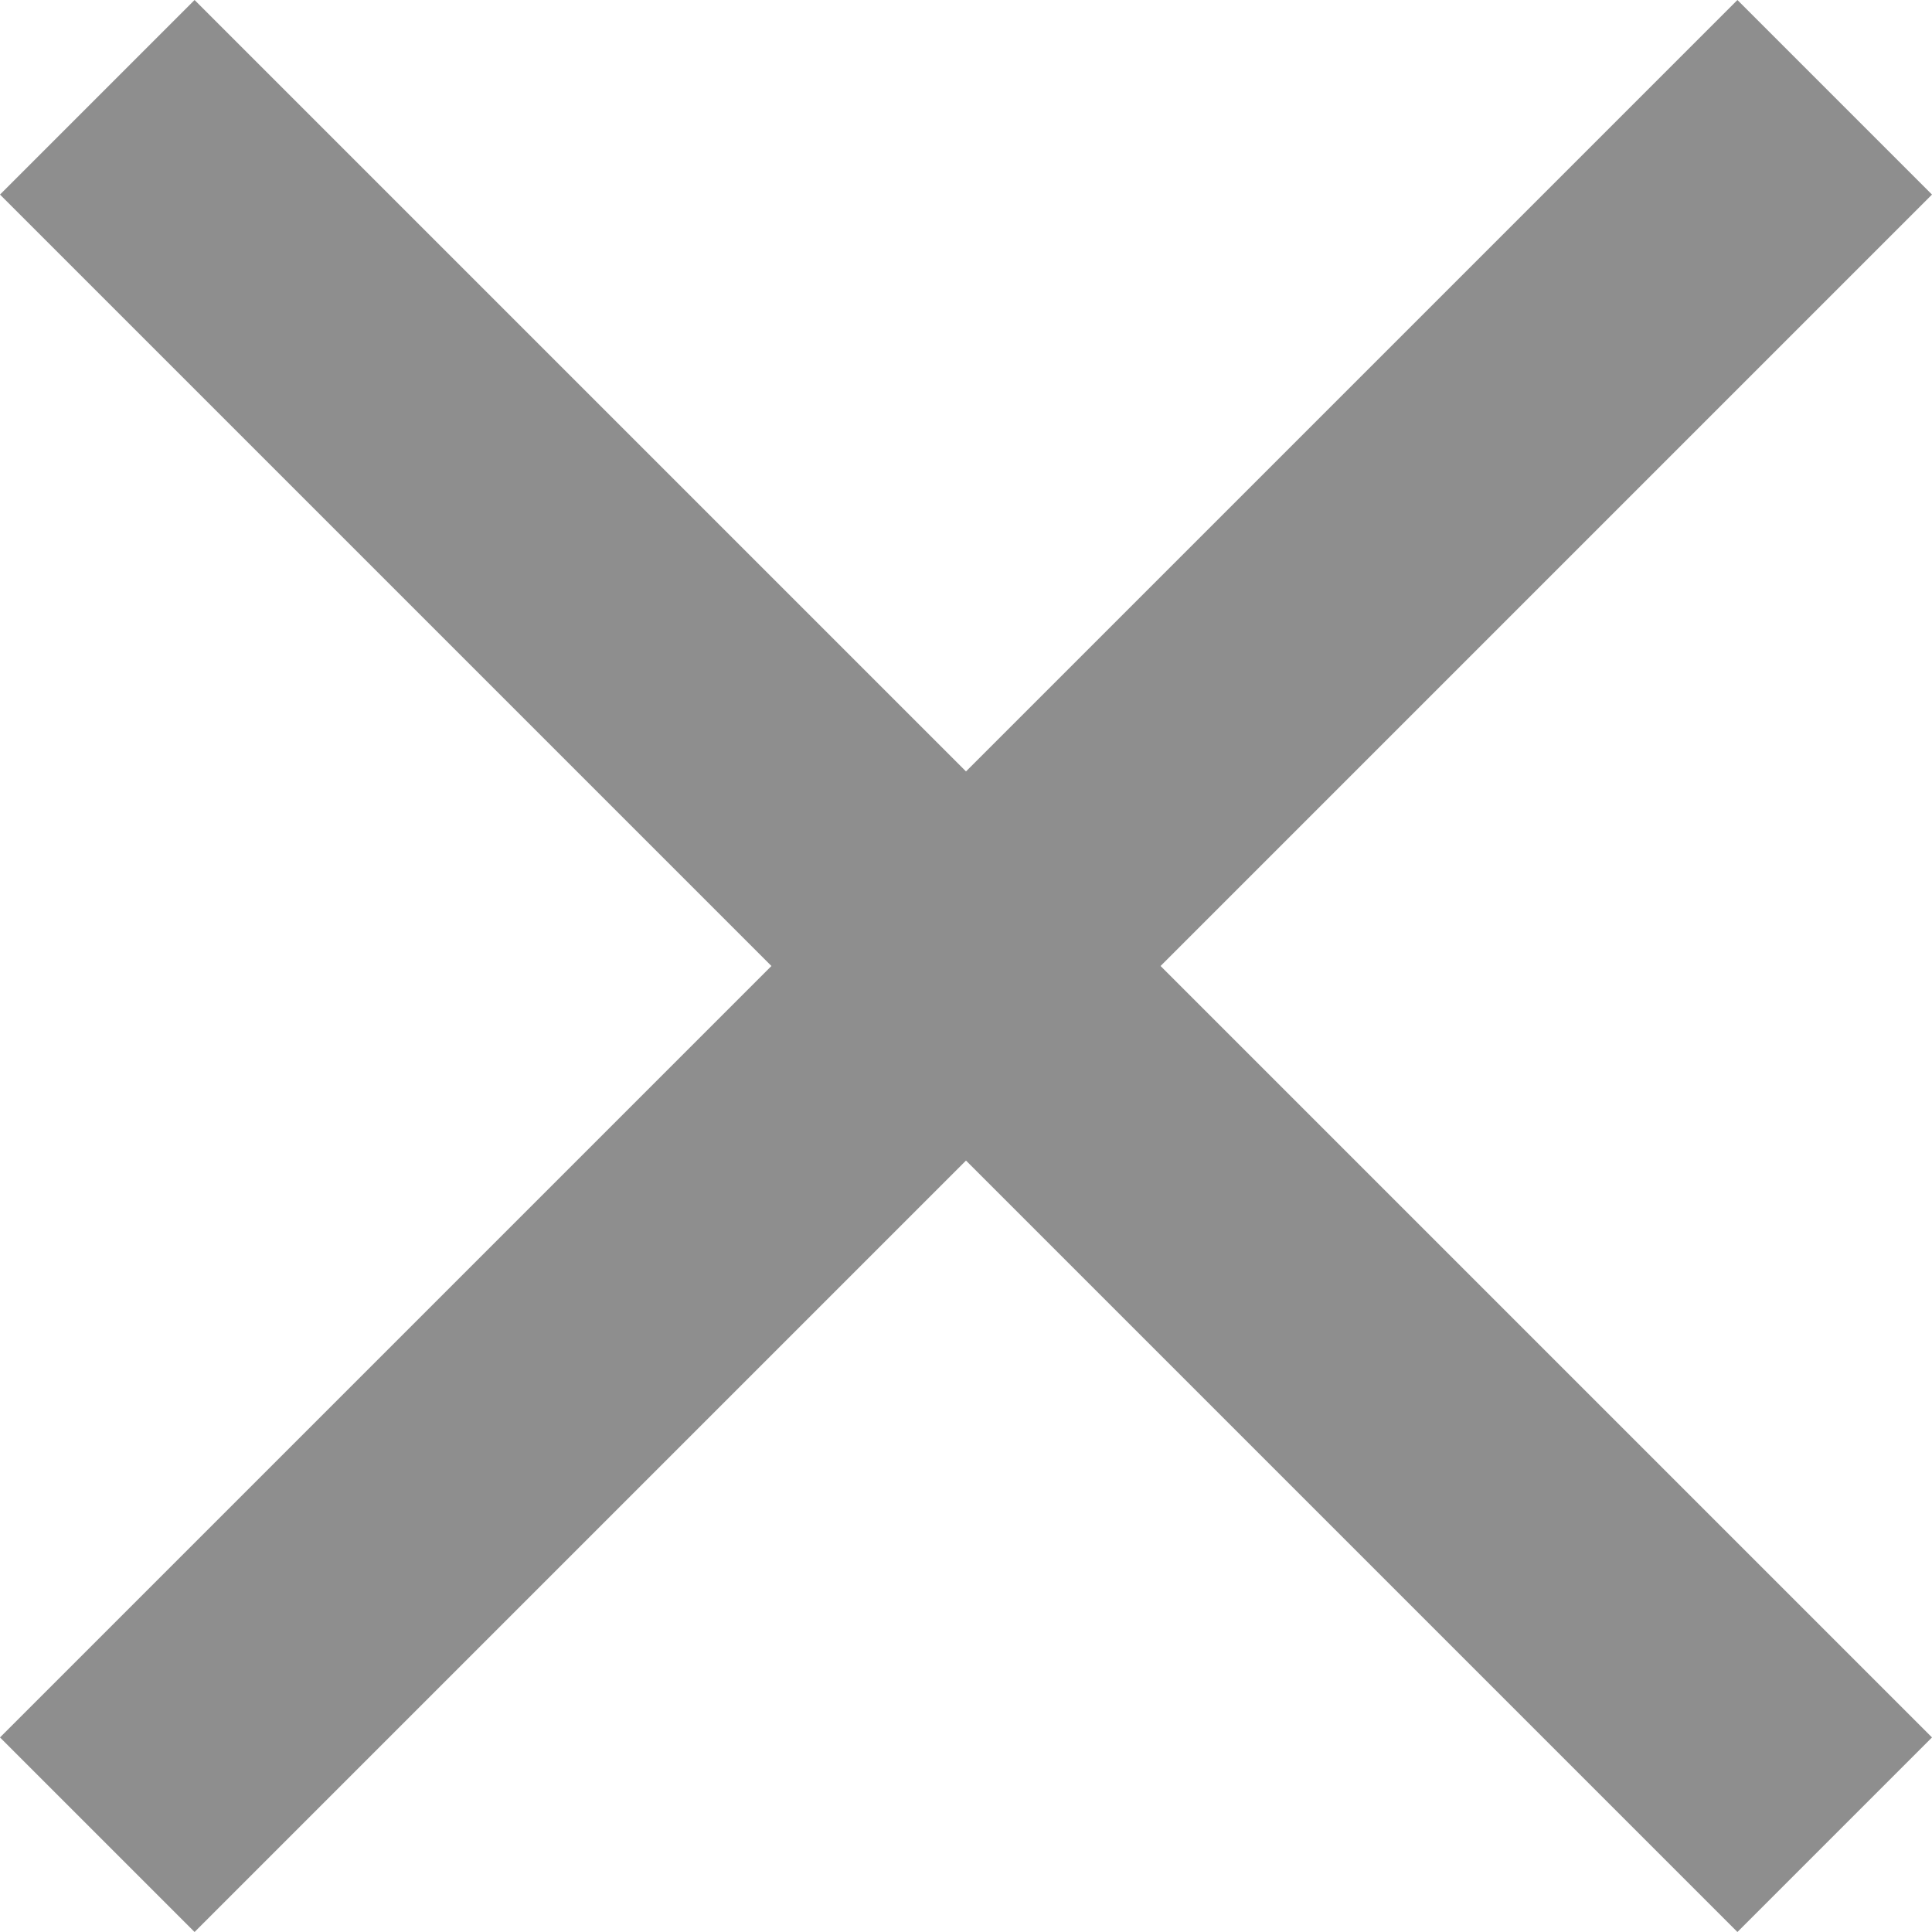
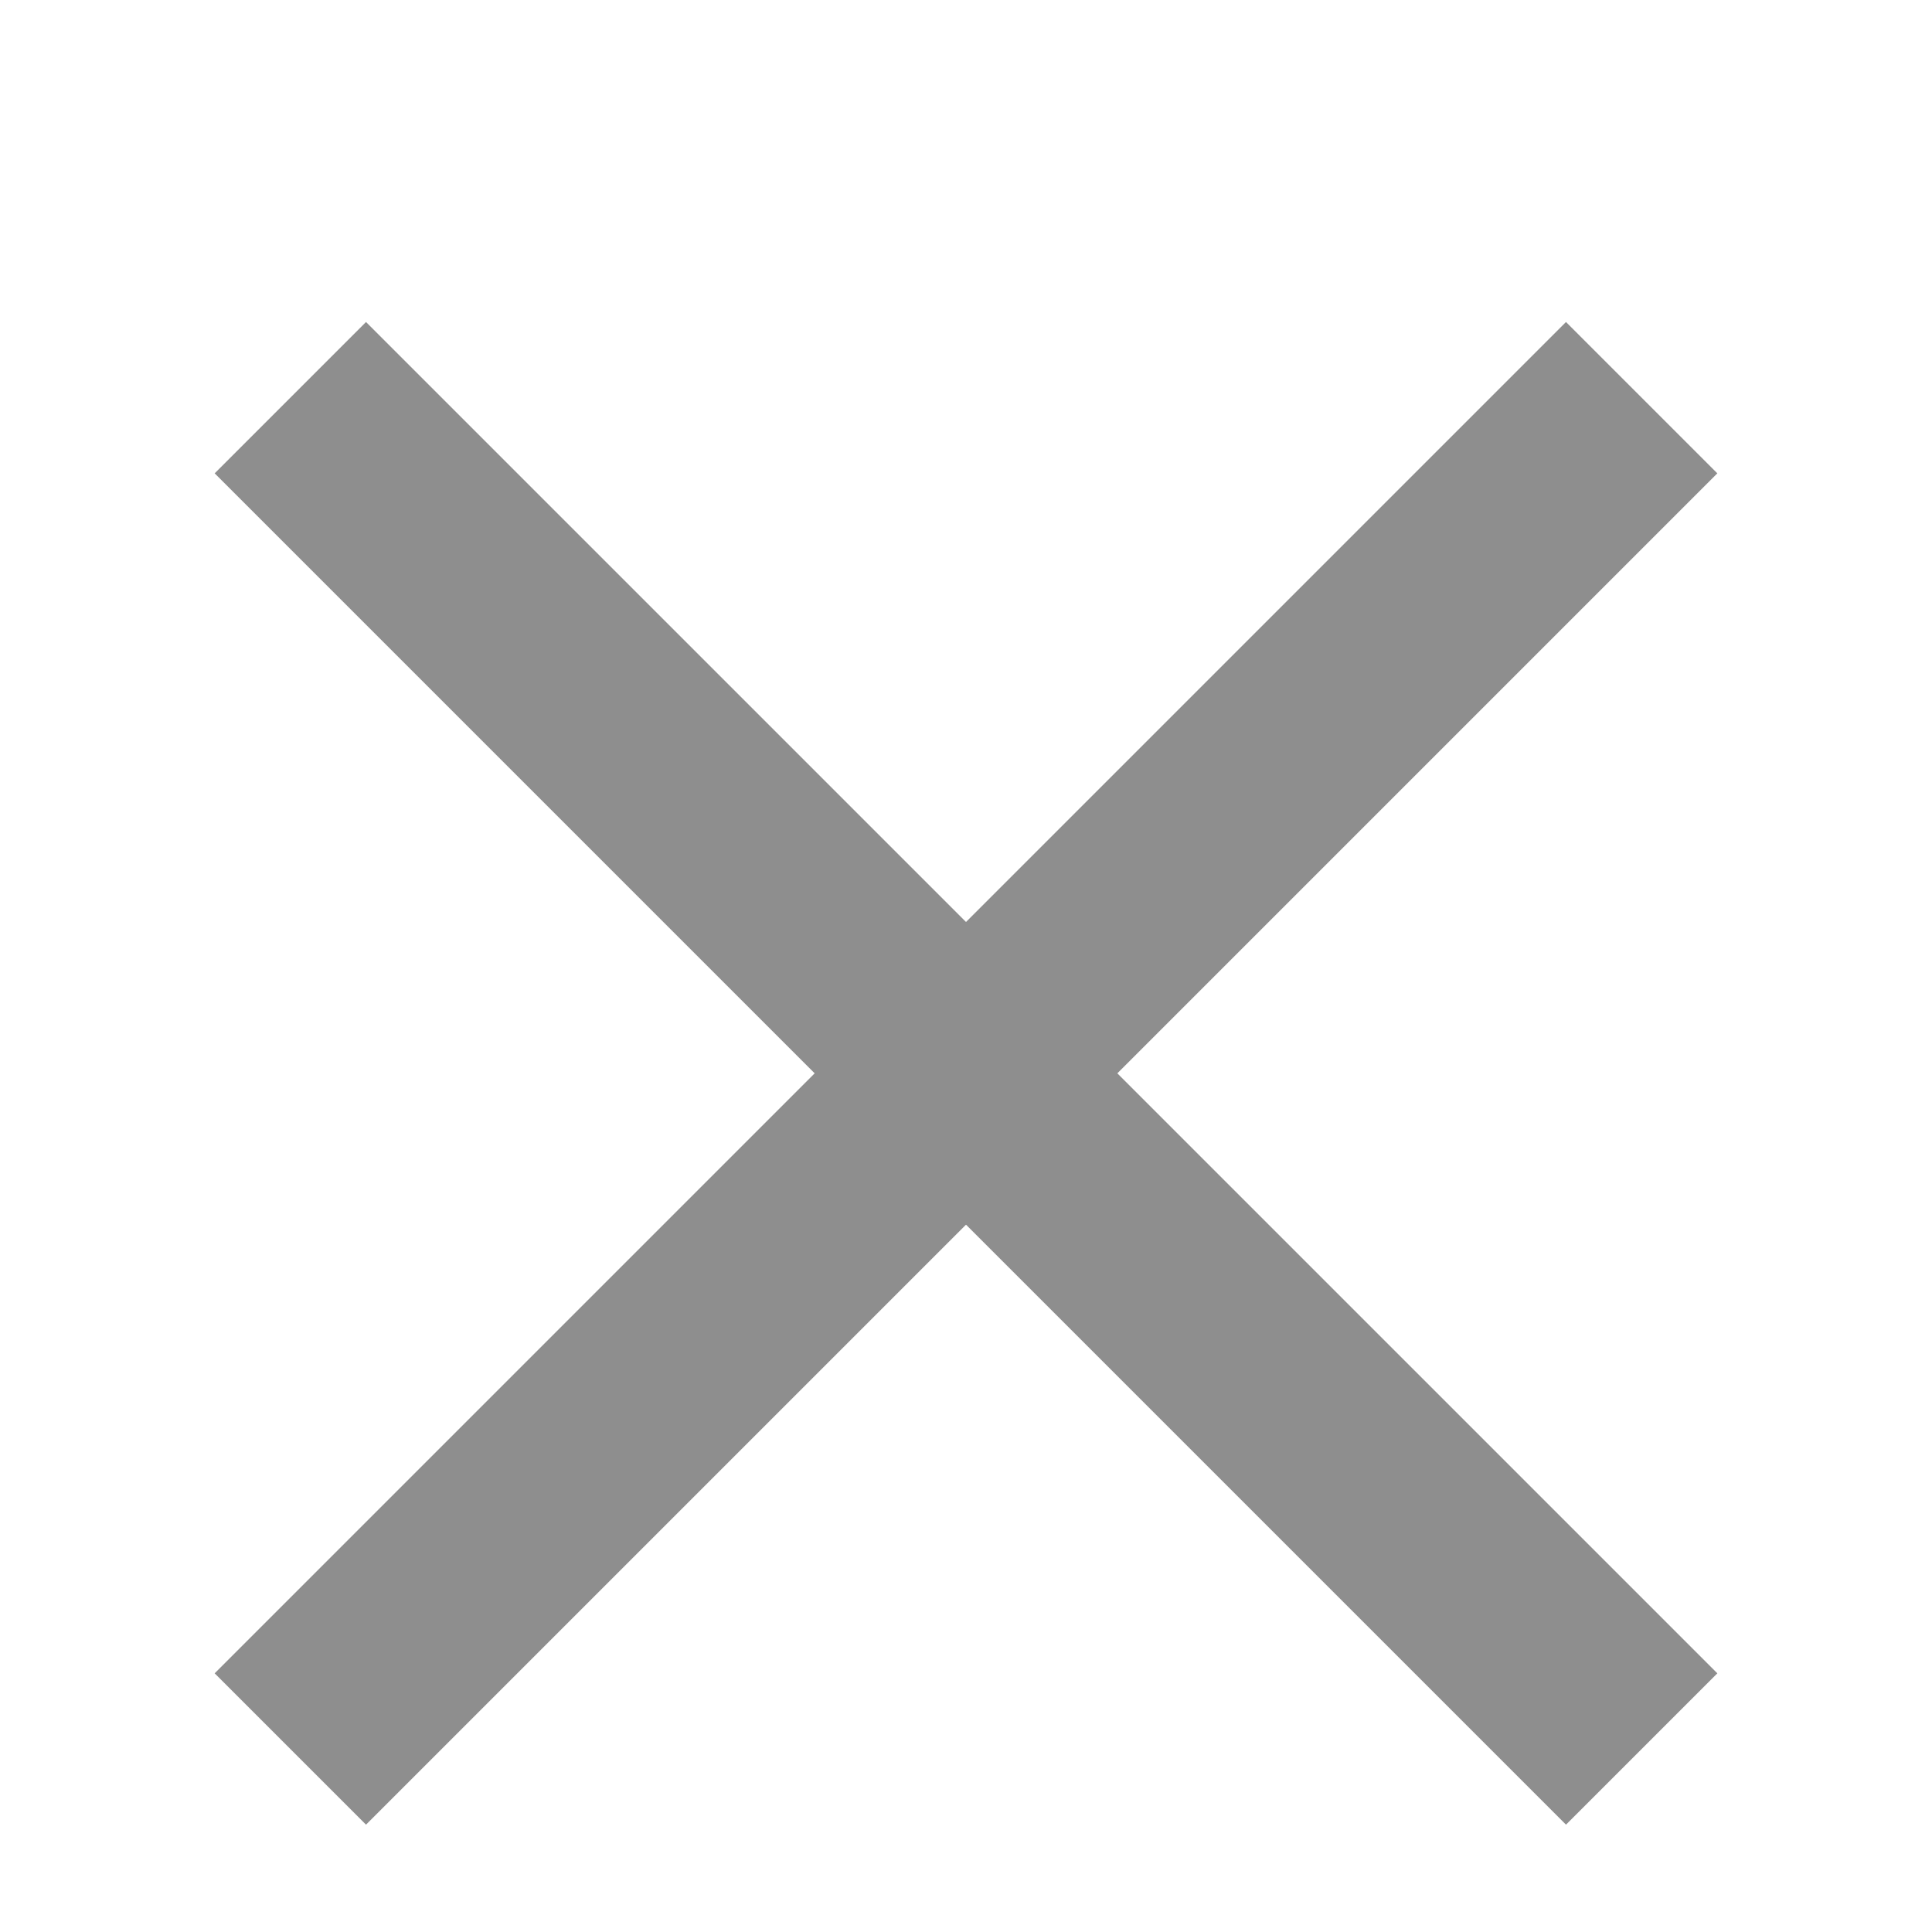
- <svg xmlns="http://www.w3.org/2000/svg" width="14" height="14" viewBox="0 0 14 14" fill="none">
-   <path d="M14 1.41L12.59 0L7 5.59L1.41 0L0 1.41L5.59 7L0 12.59L1.41 14L7 8.41L12.59 14L14 12.59L8.41 7L14 1.41Z" fill="#8E8E8E" />
+ <svg xmlns="http://www.w3.org/2000/svg" width="18" height="18" viewBox="0 0 18 18" fill="none">
+   <path d="M16 4.41L14.59 3L9 8.59L3.41 3L2 4.41L7.59 10L2 15.59L3.41 17L9 11.41L14.59 17L16 15.59L10.41 10L16 4.41Z" fill="#8E8E8E" />
</svg>
